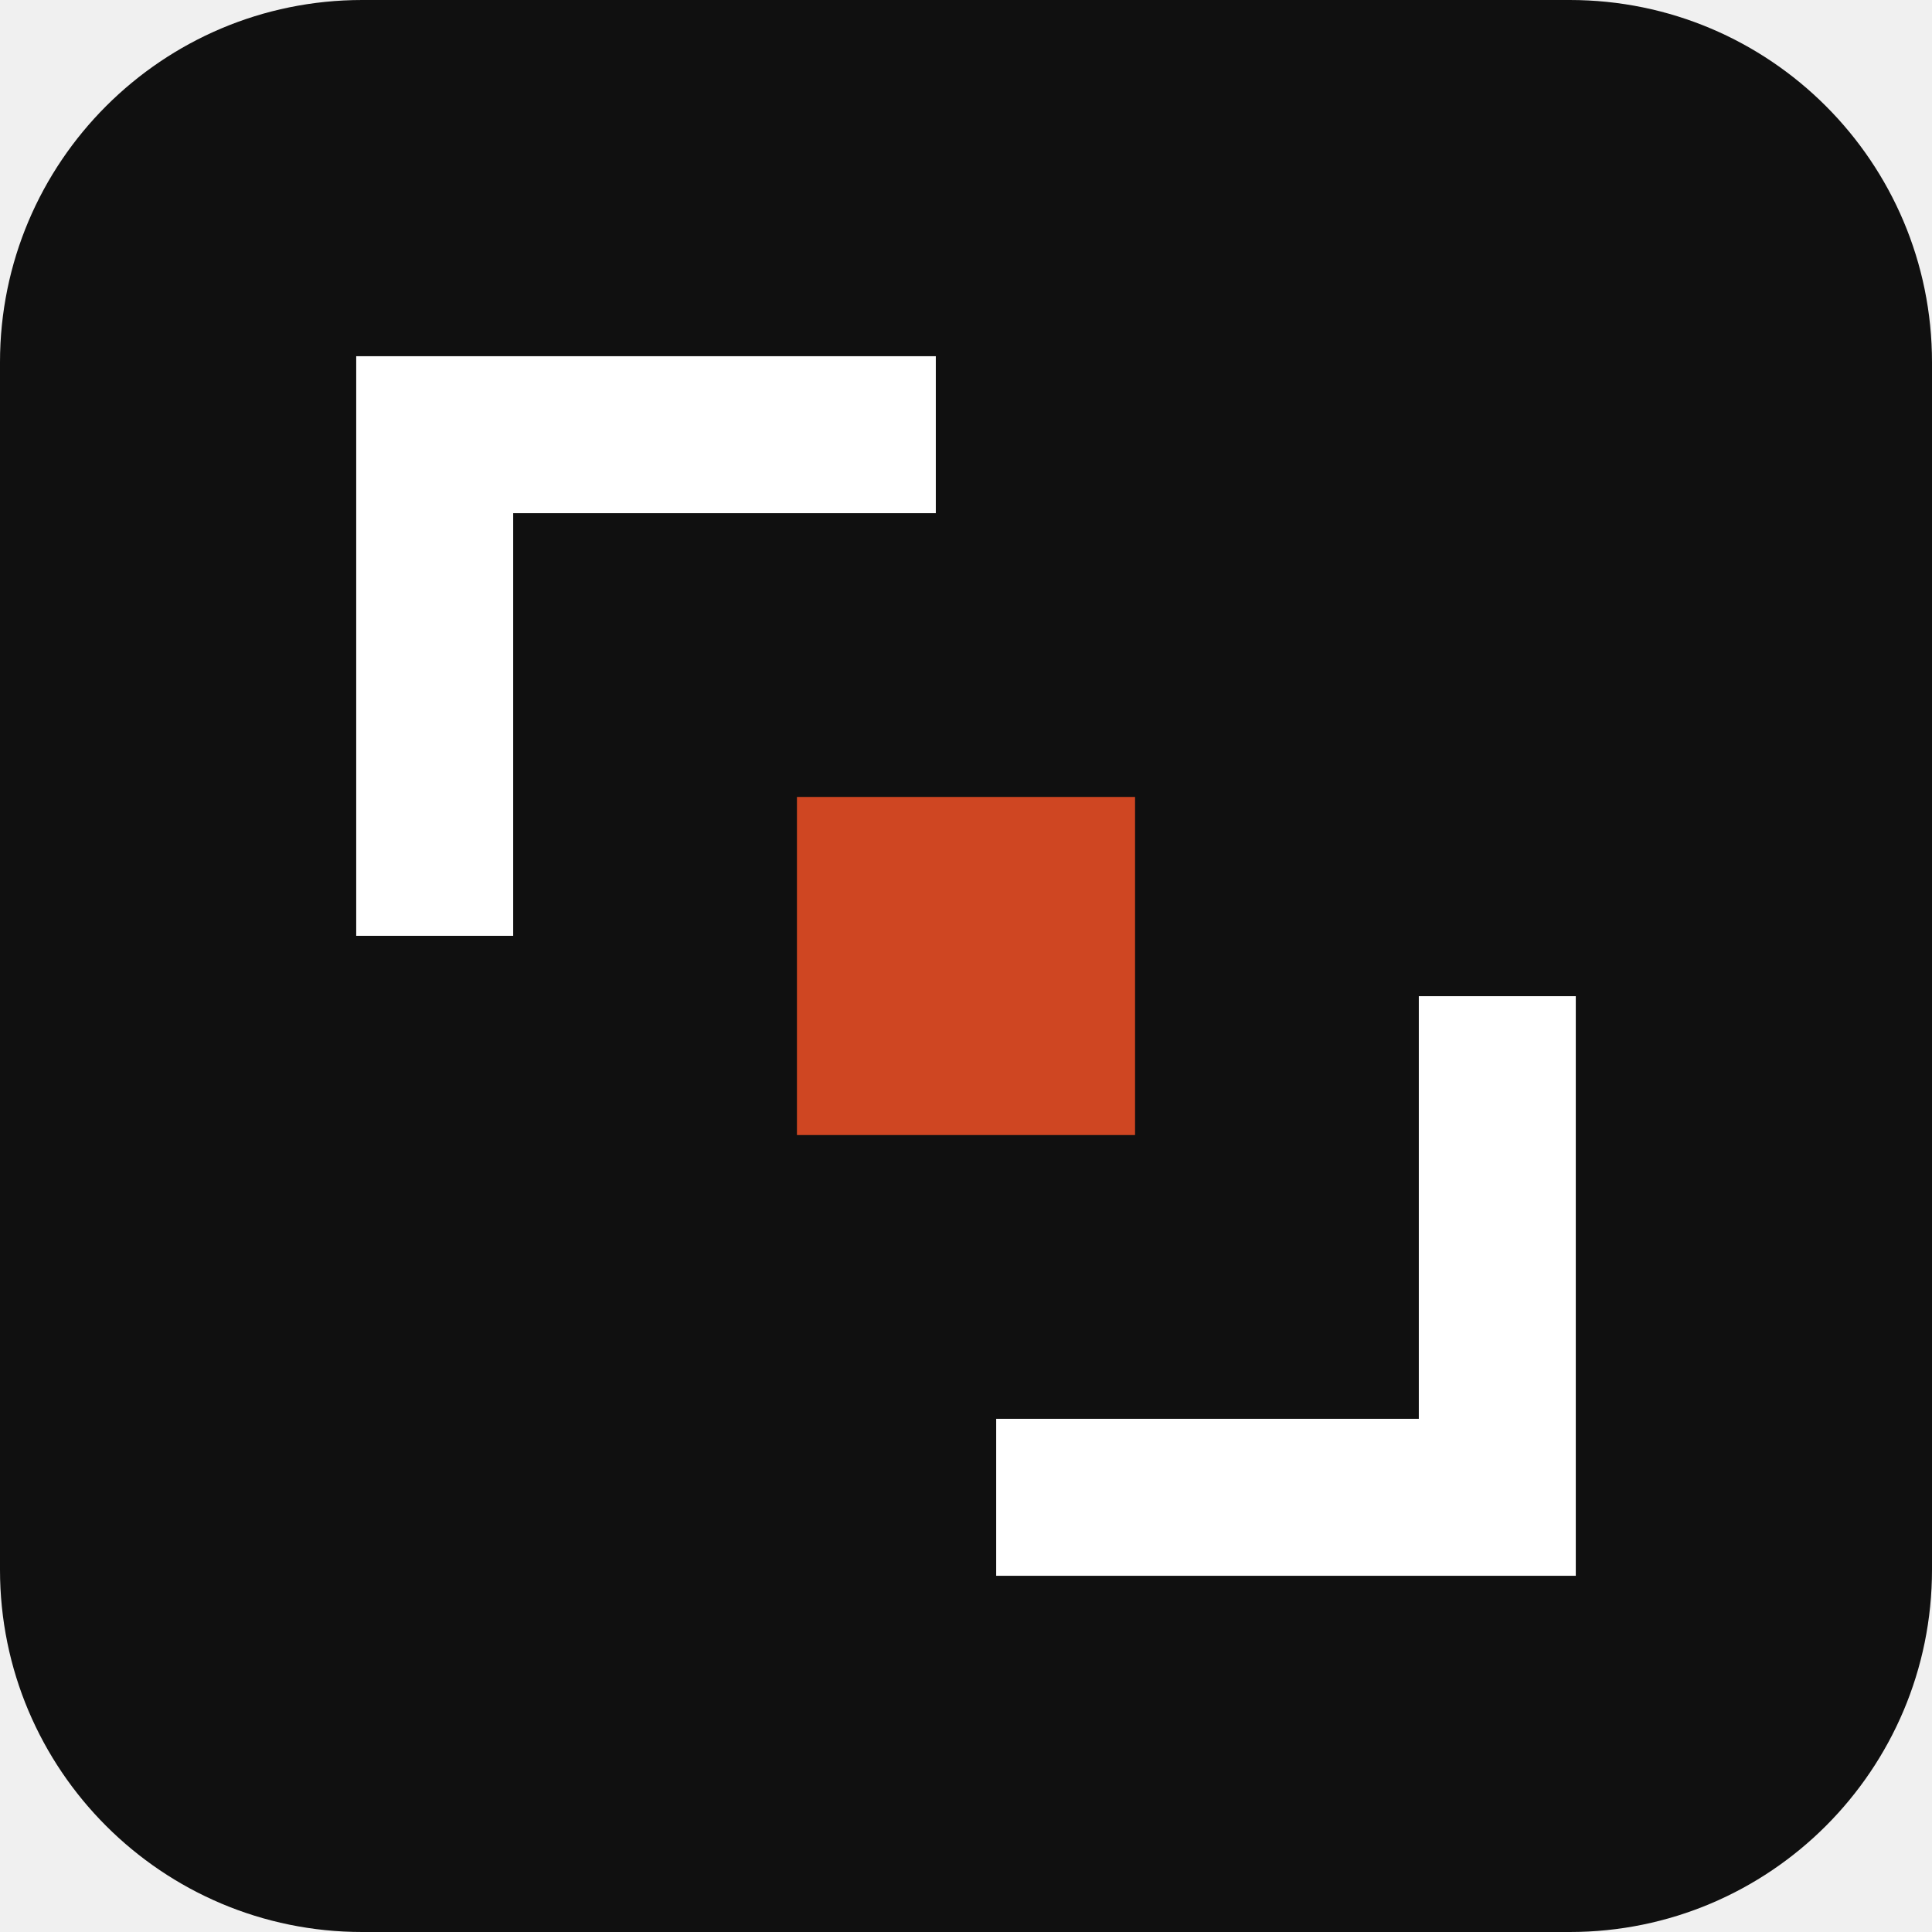
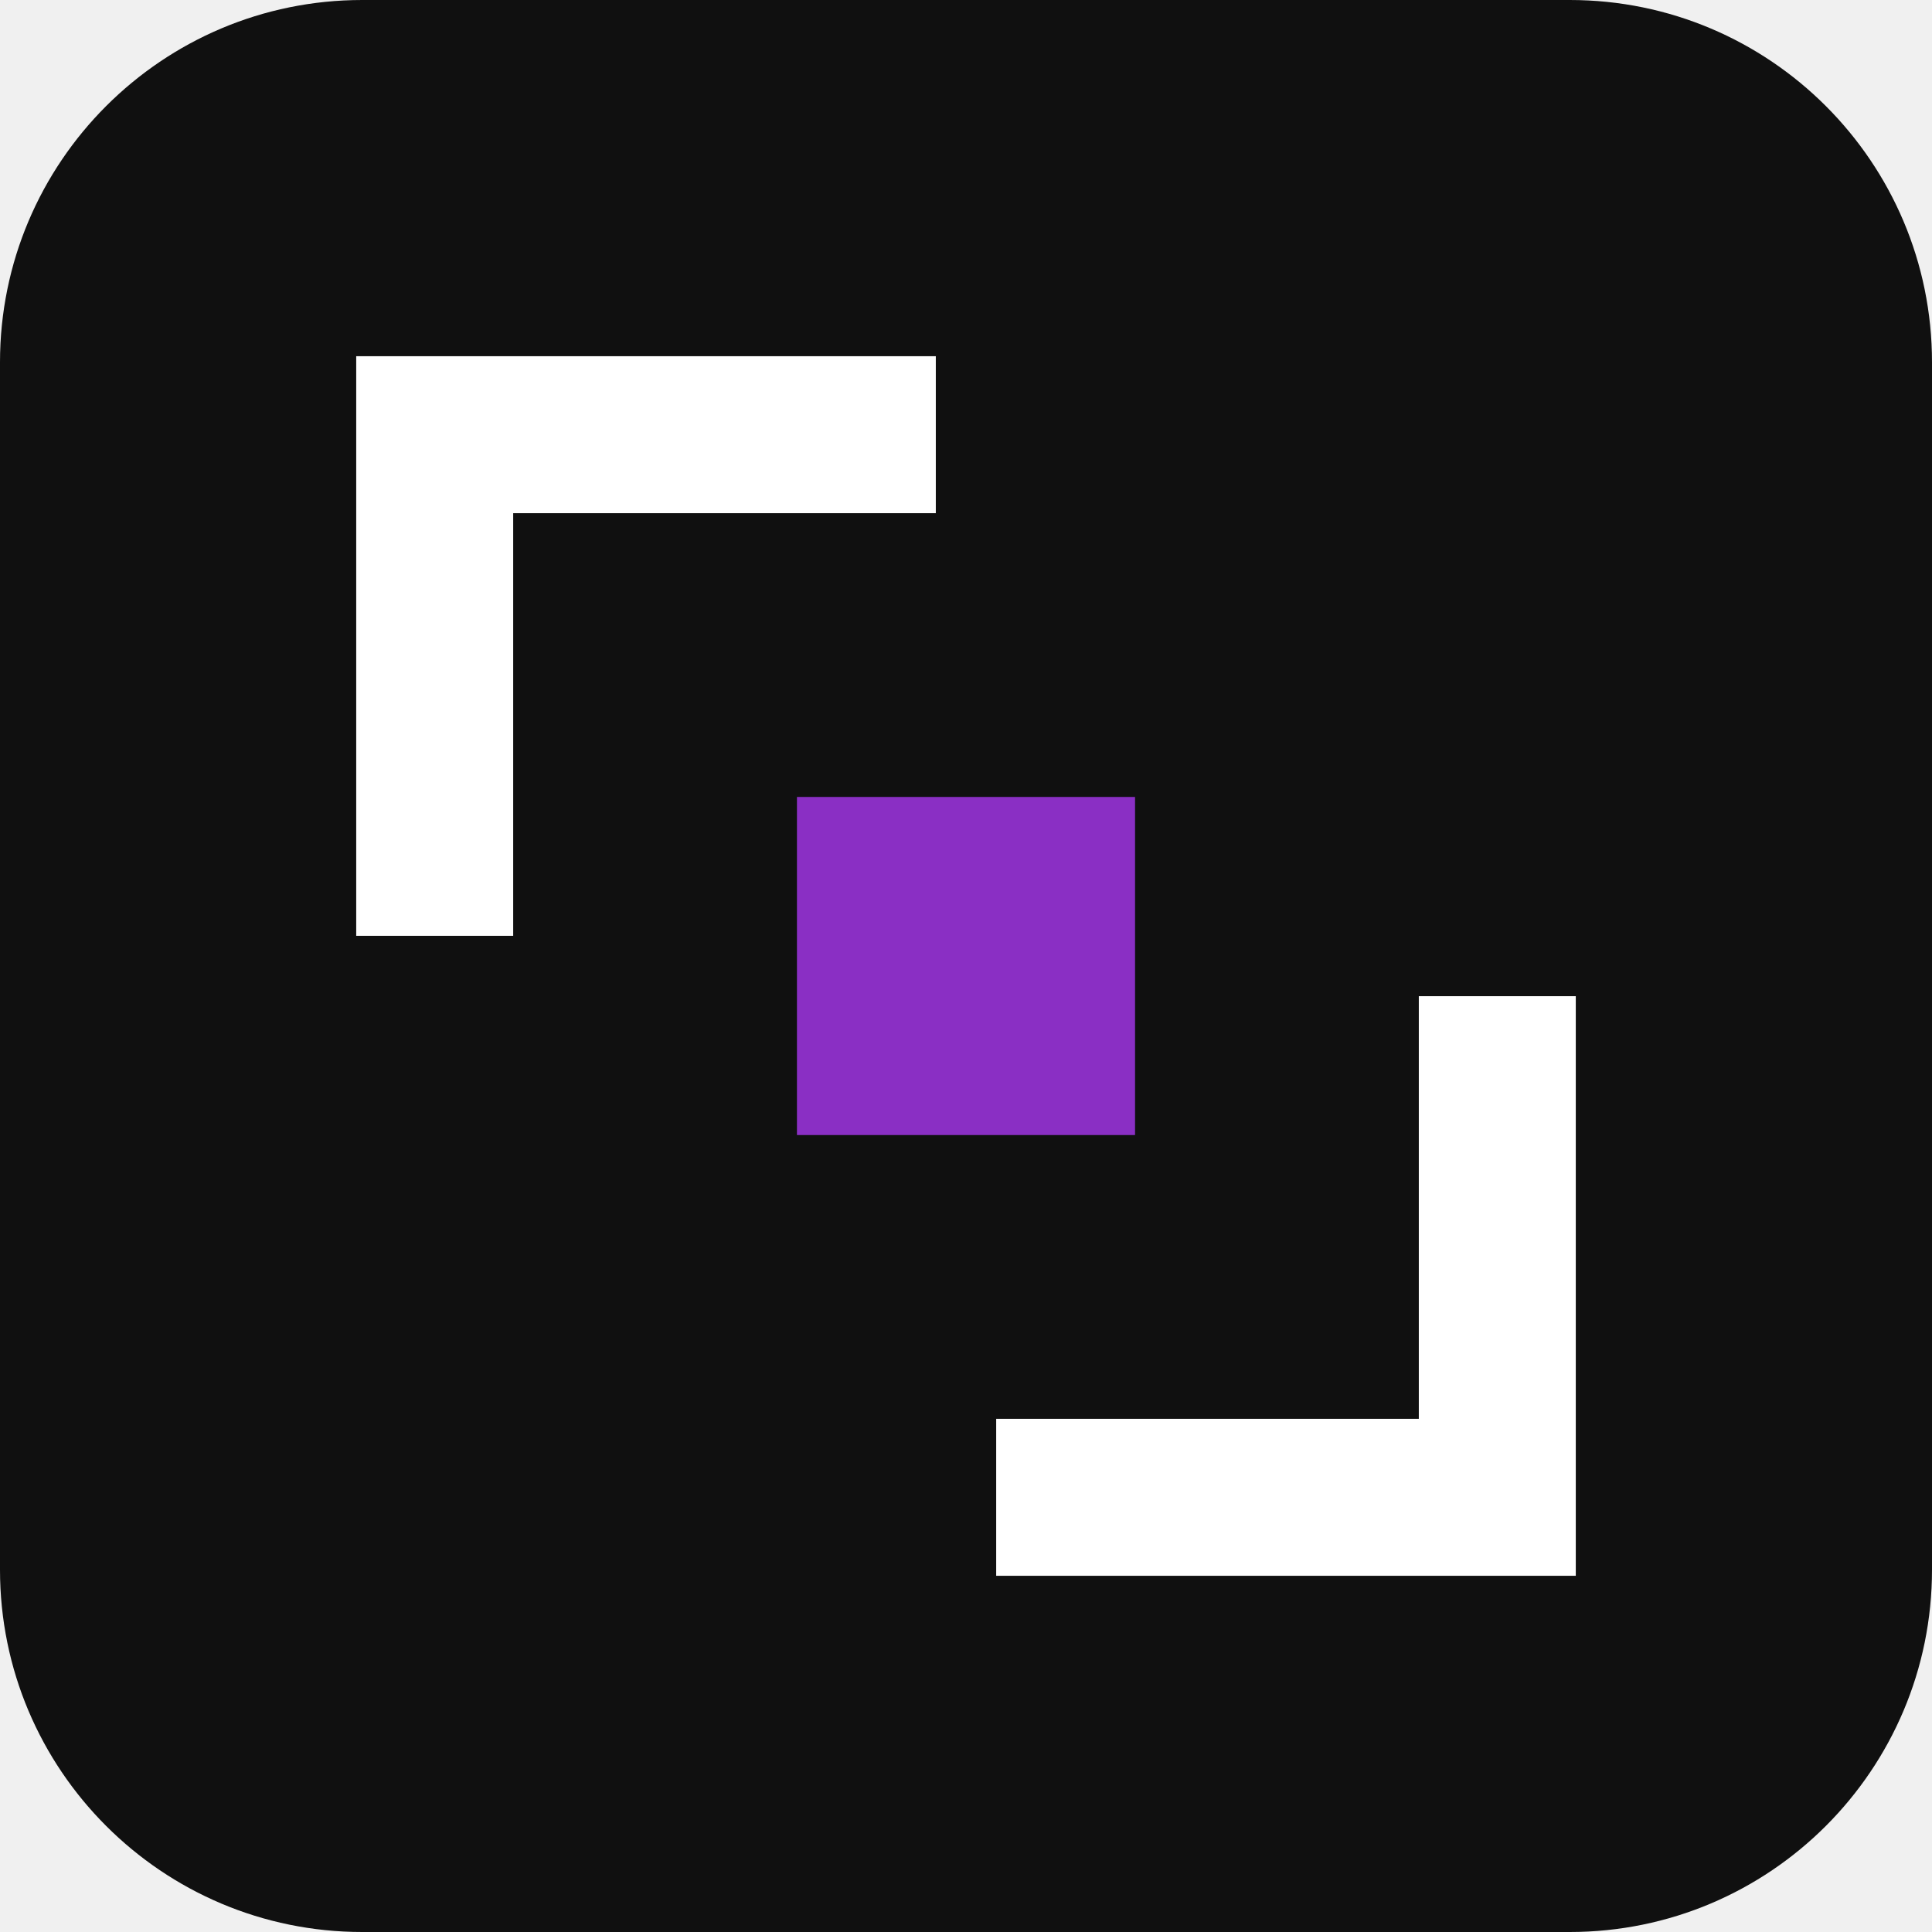
<svg xmlns="http://www.w3.org/2000/svg" viewBox="0 0 32 32">
  <rect width="32" height="32" rx="6" fill="#101010" />
  <g transform="translate(4 4)">
    <path d="M3.2 10.2V3.2h7" fill="none" stroke="#fff" stroke-width="2.6" stroke-linecap="square" />
    <path d="M20.8 13.8v7h-7" fill="none" stroke="#fff" stroke-width="2.6" stroke-linecap="square" />
-     <rect x="9.2" y="9.2" width="5.6" height="5.6" fill="#cf4622" />
+     <rect x="9.2" y="9.2" width="5.6" height="5.6" fill="#8a2fc4" />
  </g>
</svg>
